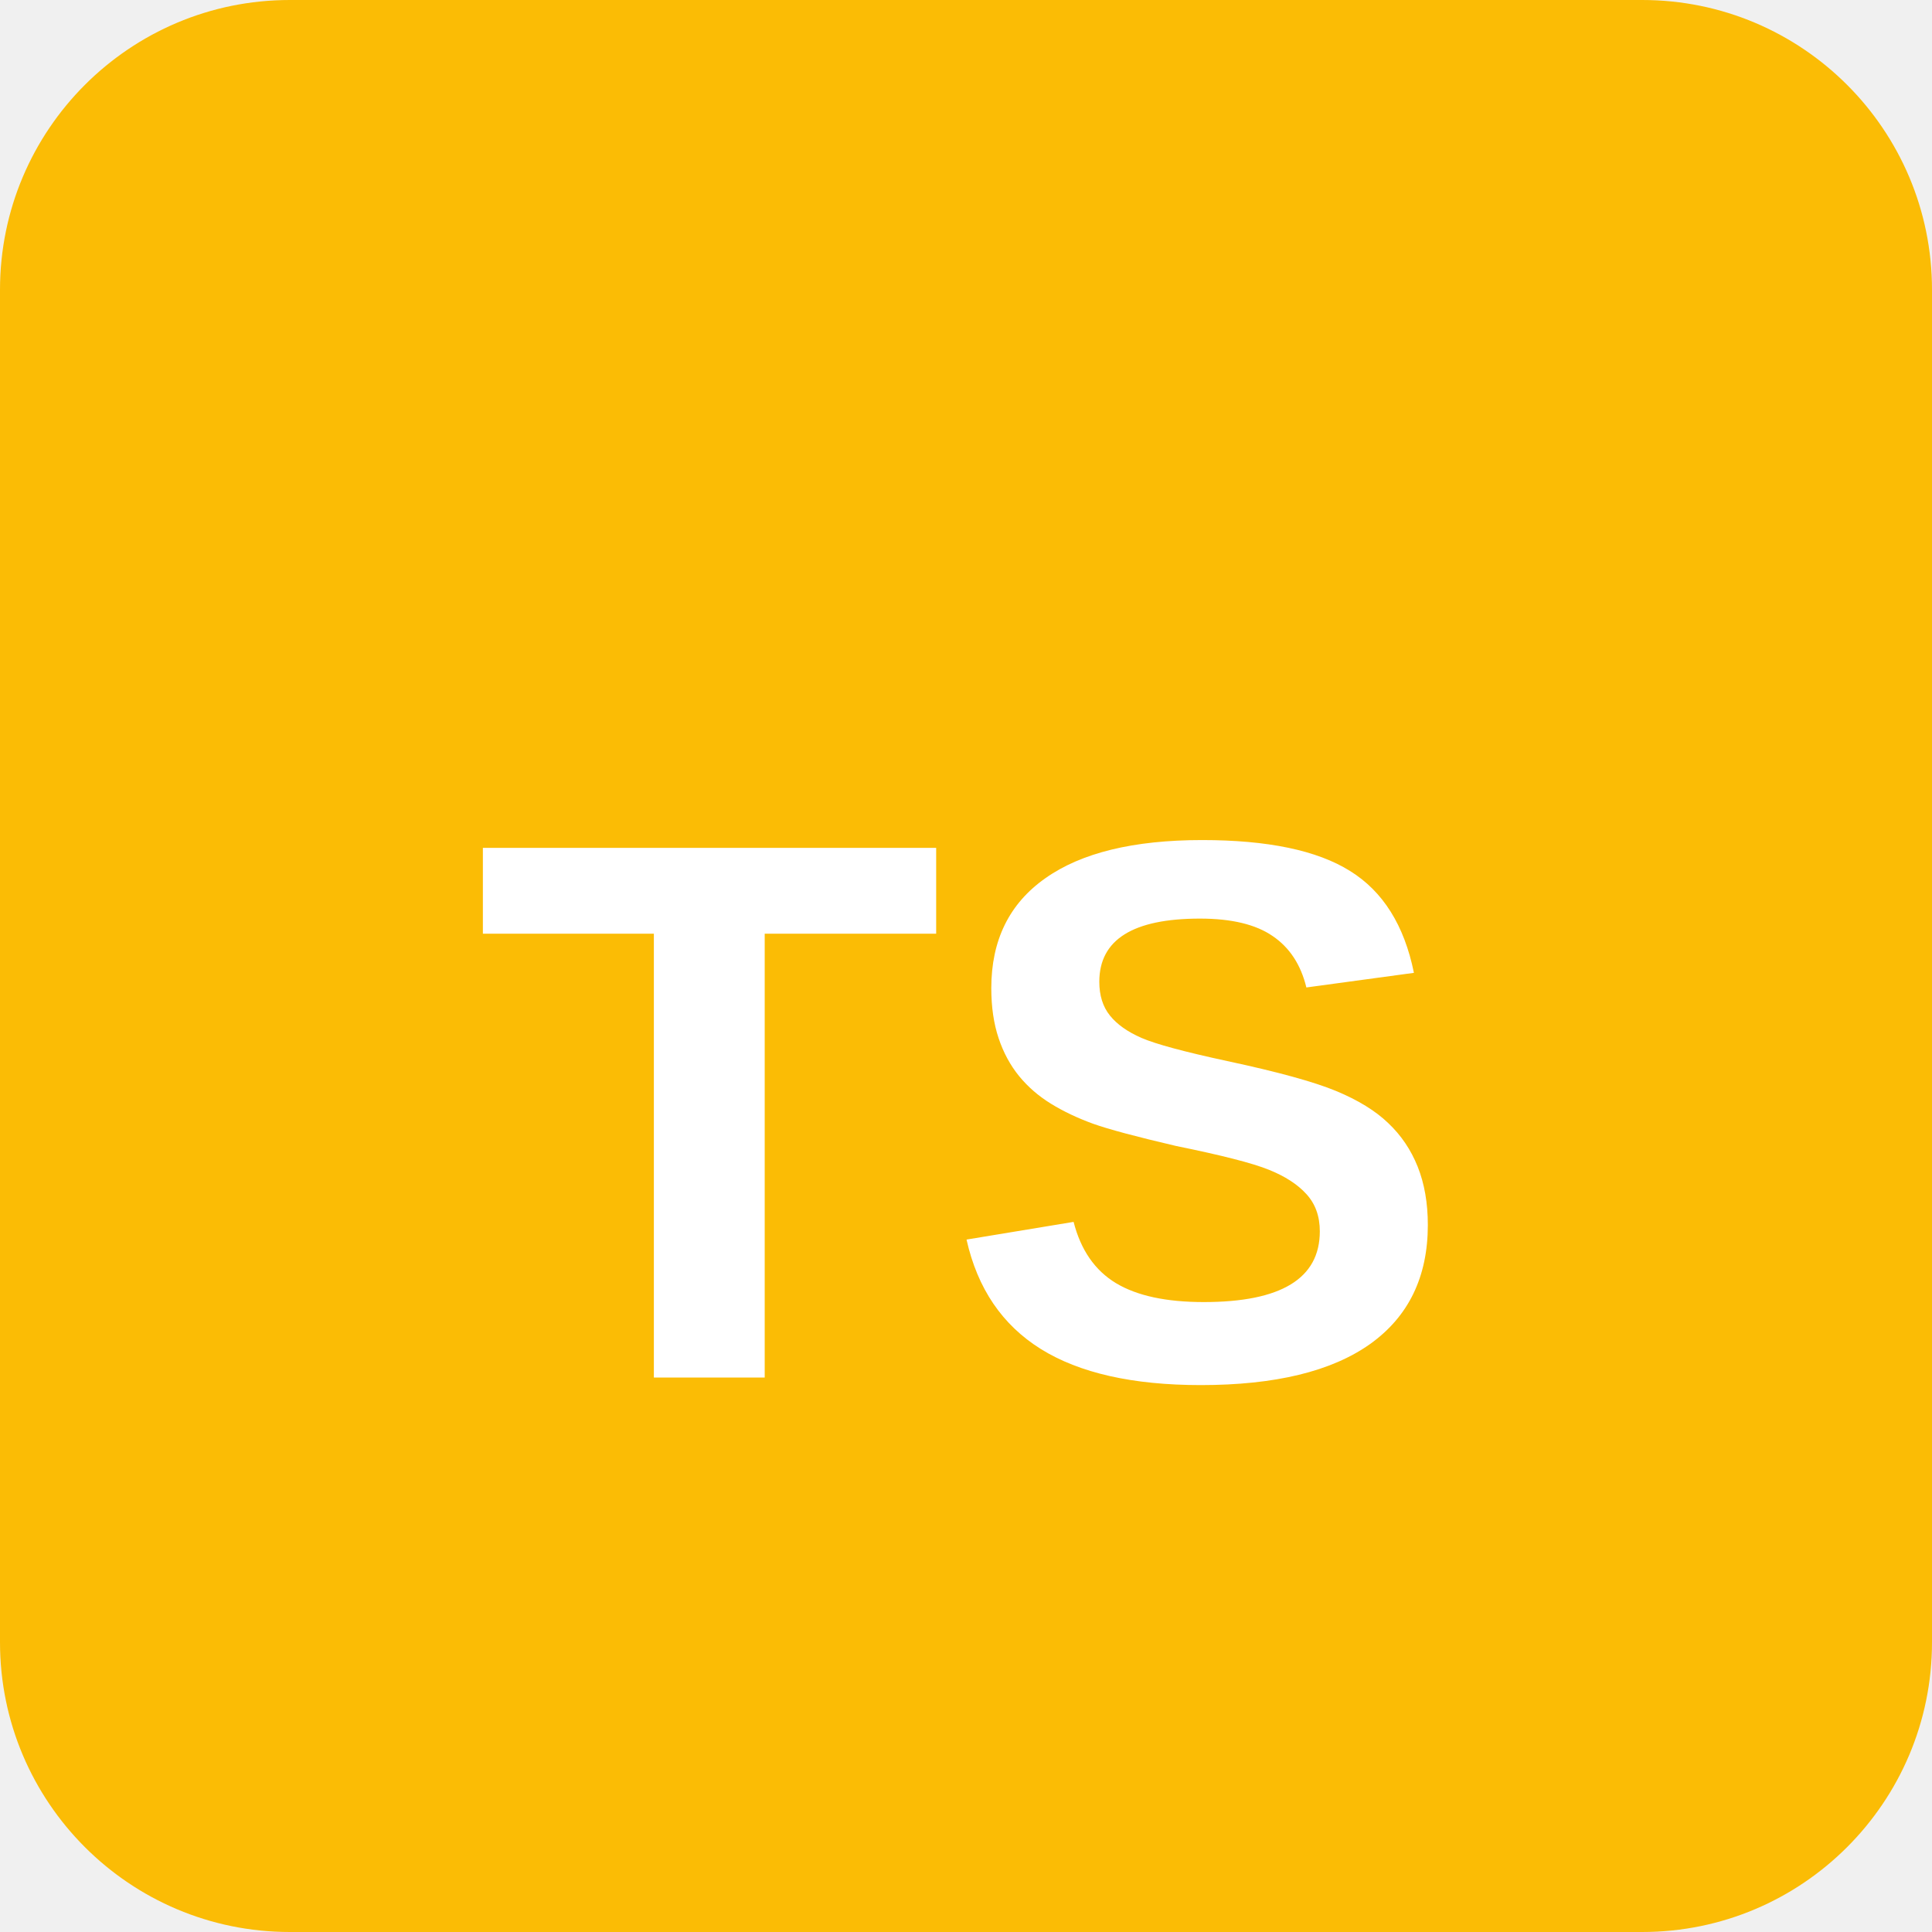
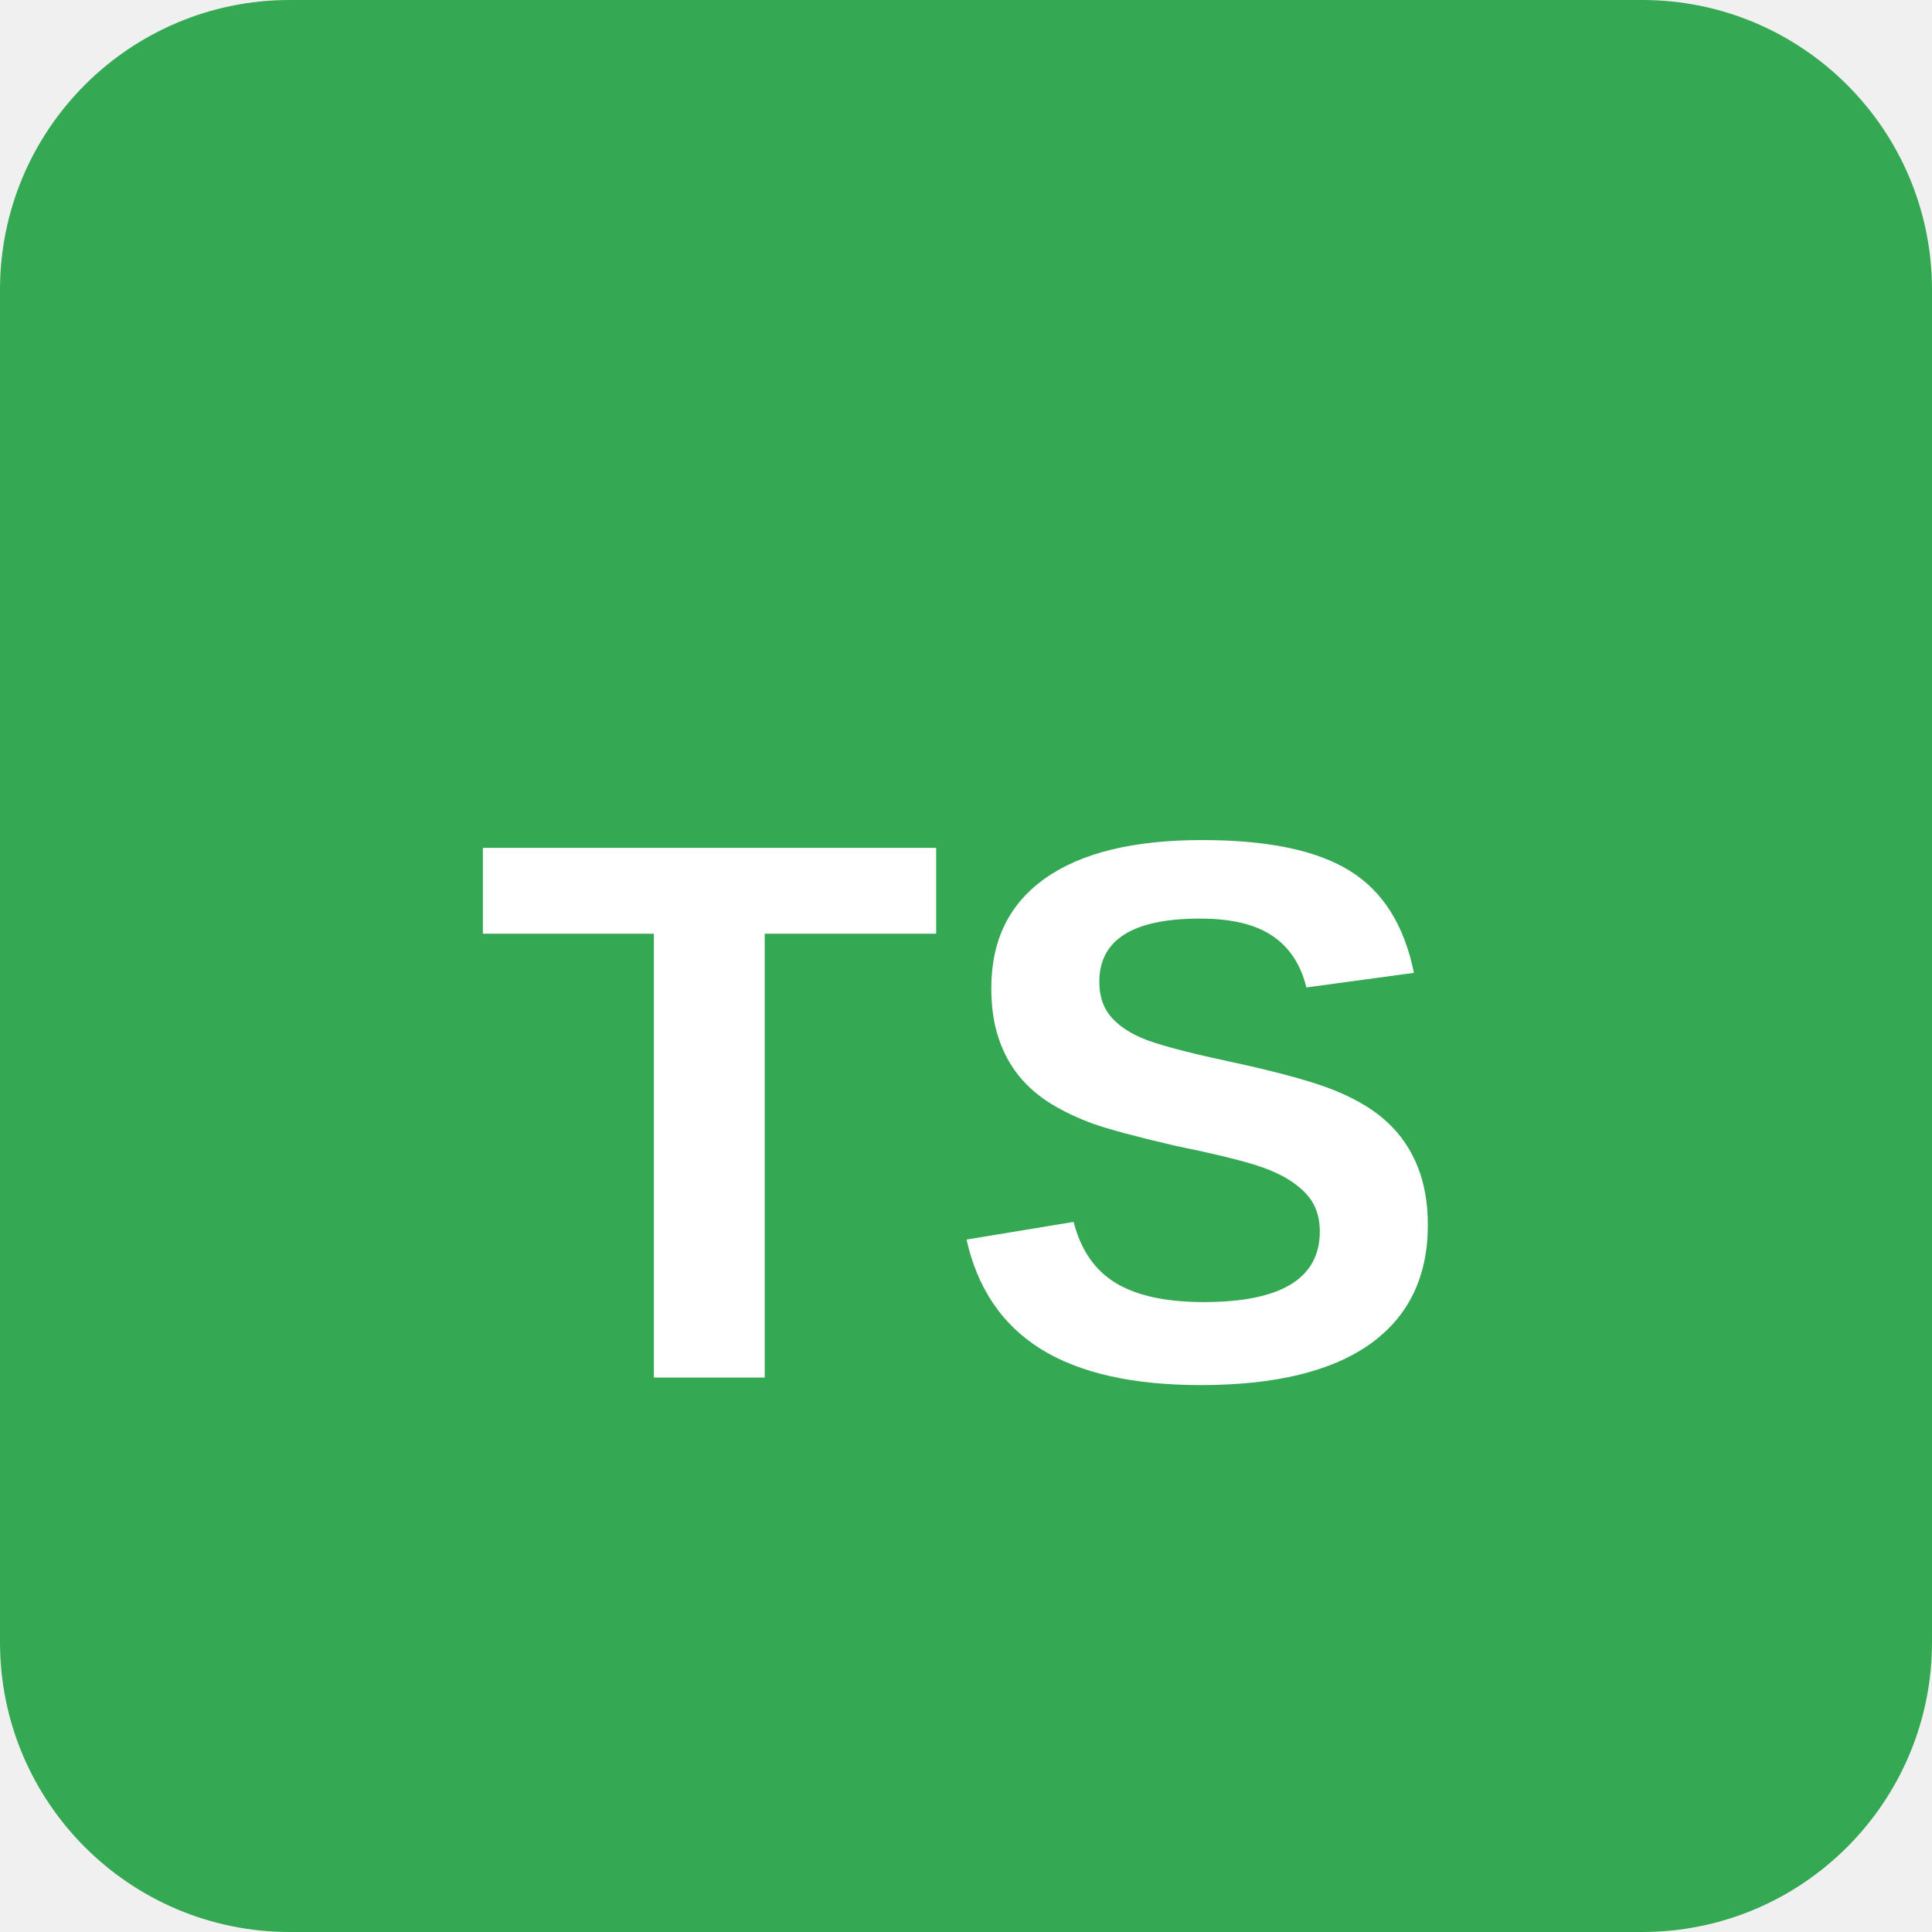
<svg xmlns="http://www.w3.org/2000/svg" width="128" height="128" viewBox="0 0 128 128">
-   <rect width="128" height="128" rx="19.2" fill="#FBBC05" />
+   <rect width="128" height="128" rx="19.2" fill="#34A853" />
  <text x="50%" y="76.8" font-family="Arial, sans-serif" font-size="51" font-weight="bold" fill="#FFFFFF" text-anchor="middle" dominant-baseline="middle">
    TS
  </text>
</svg>
